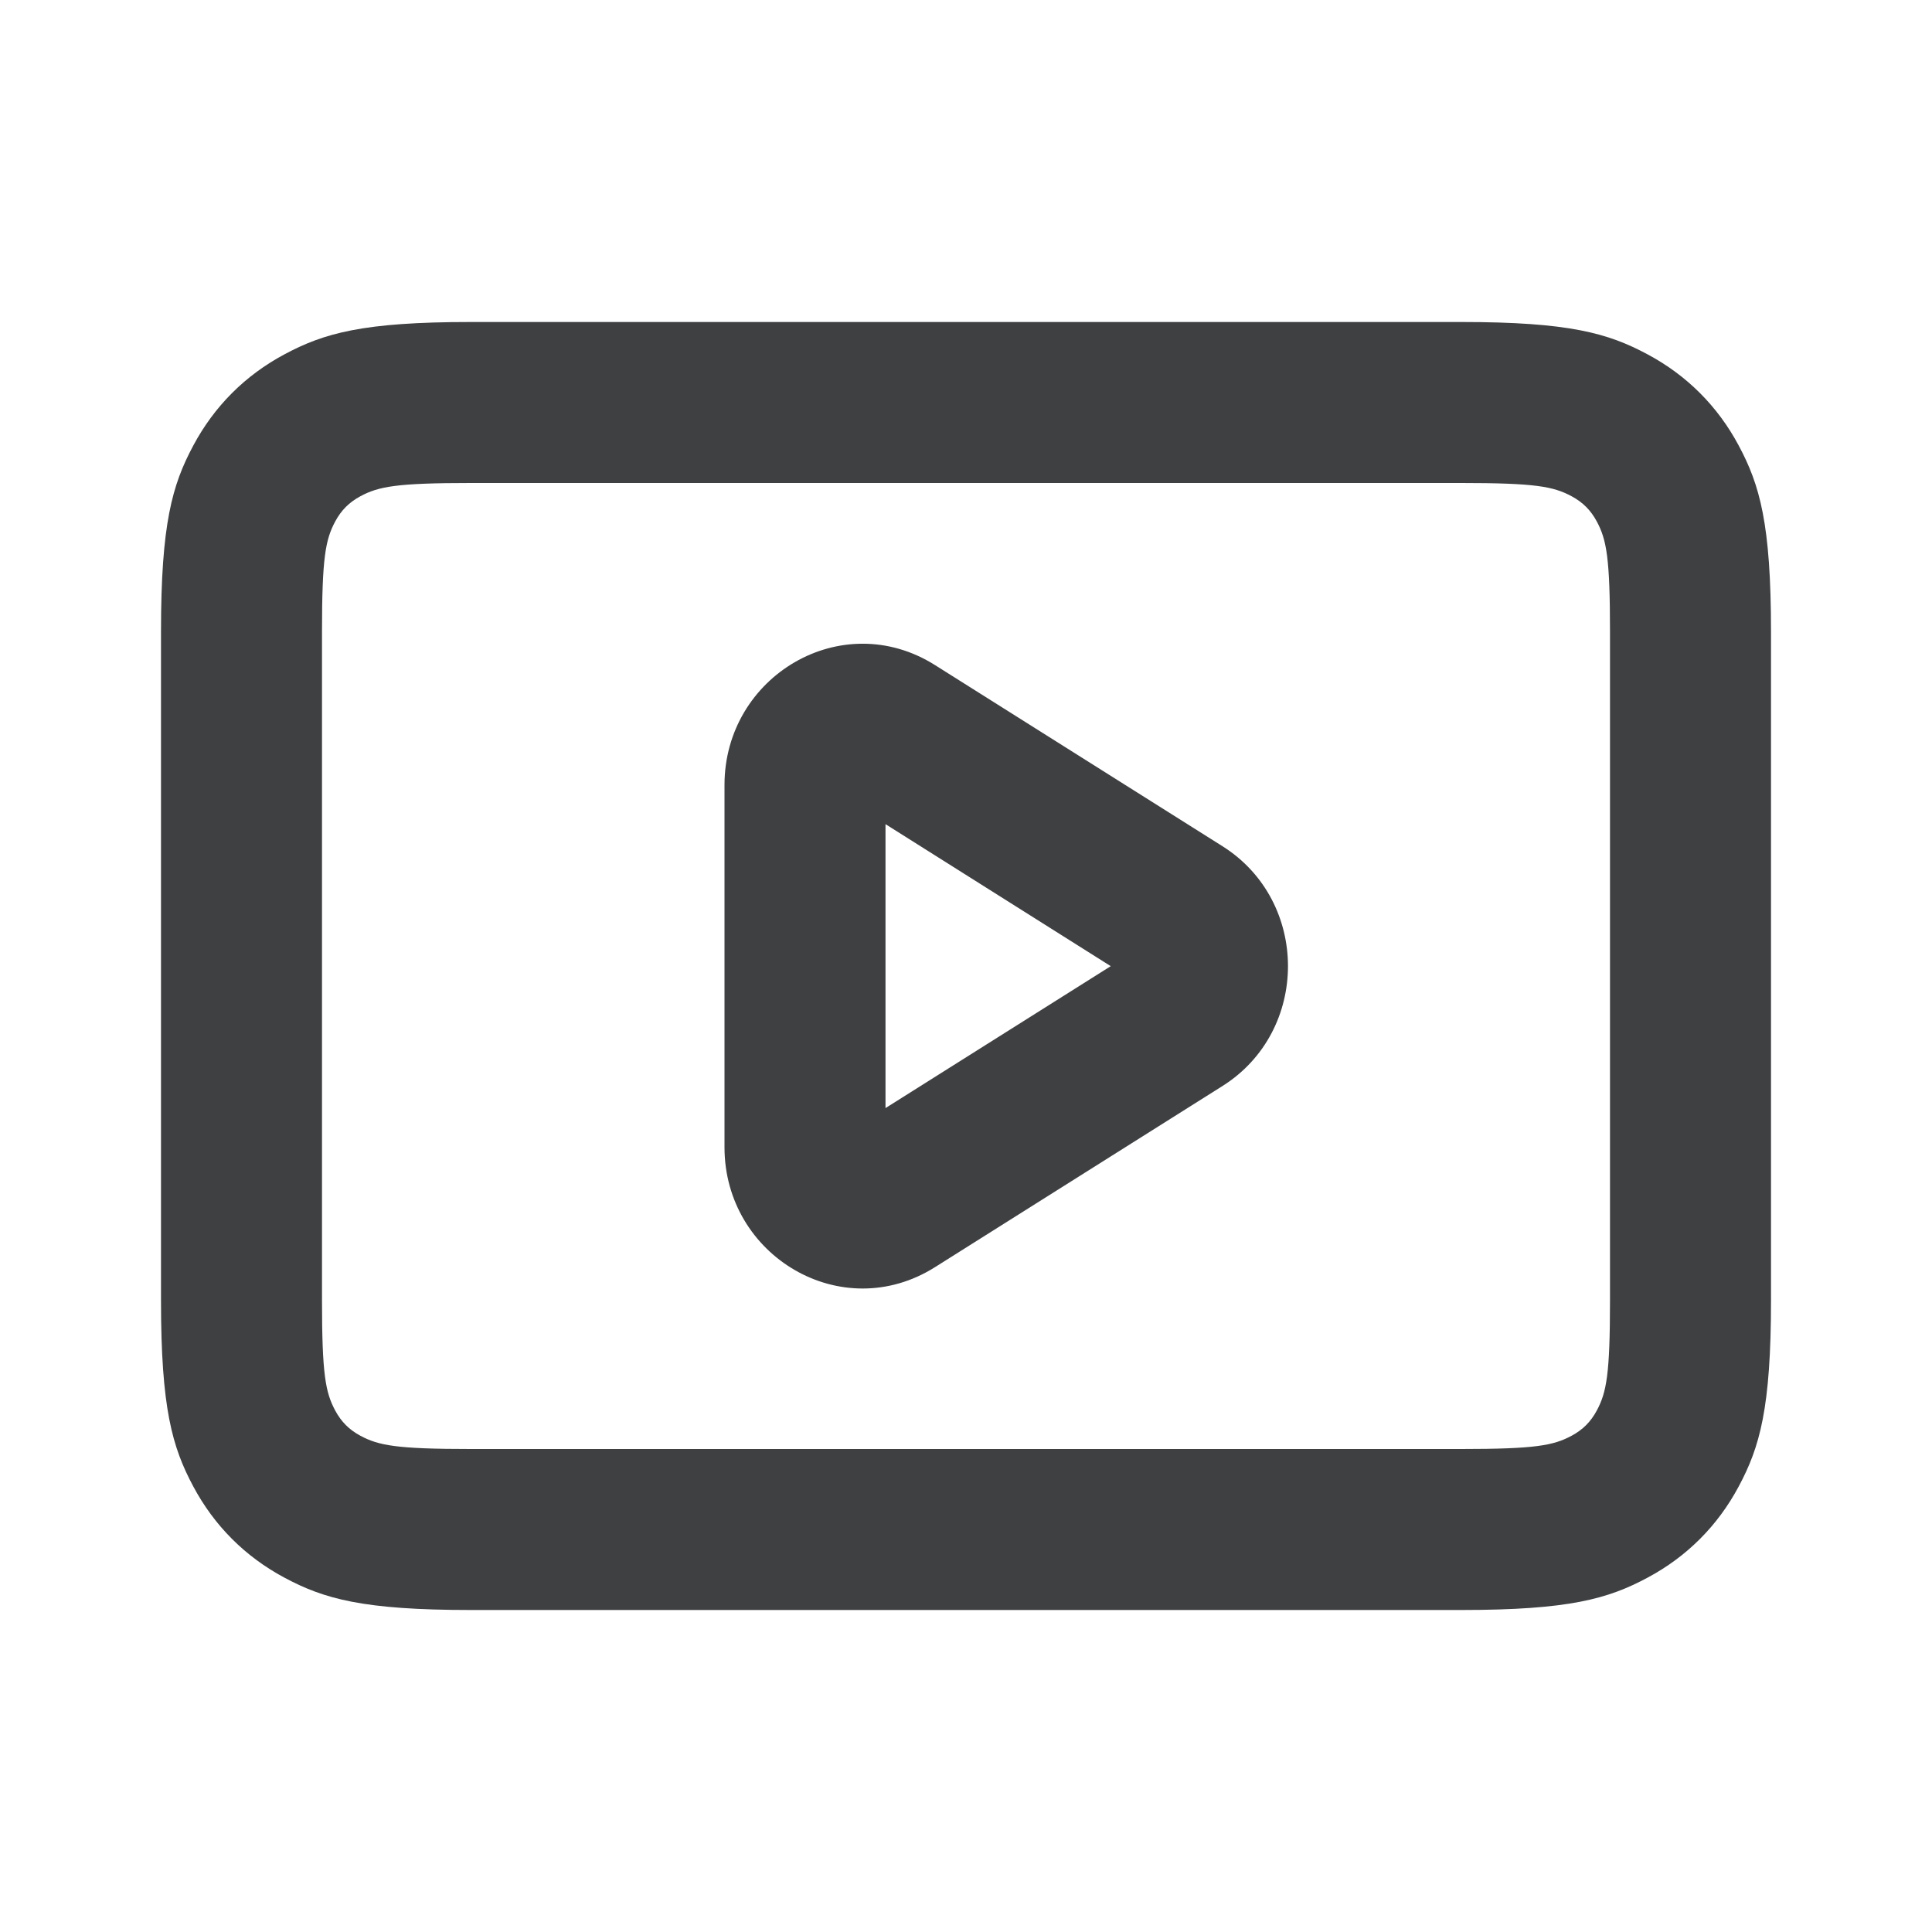
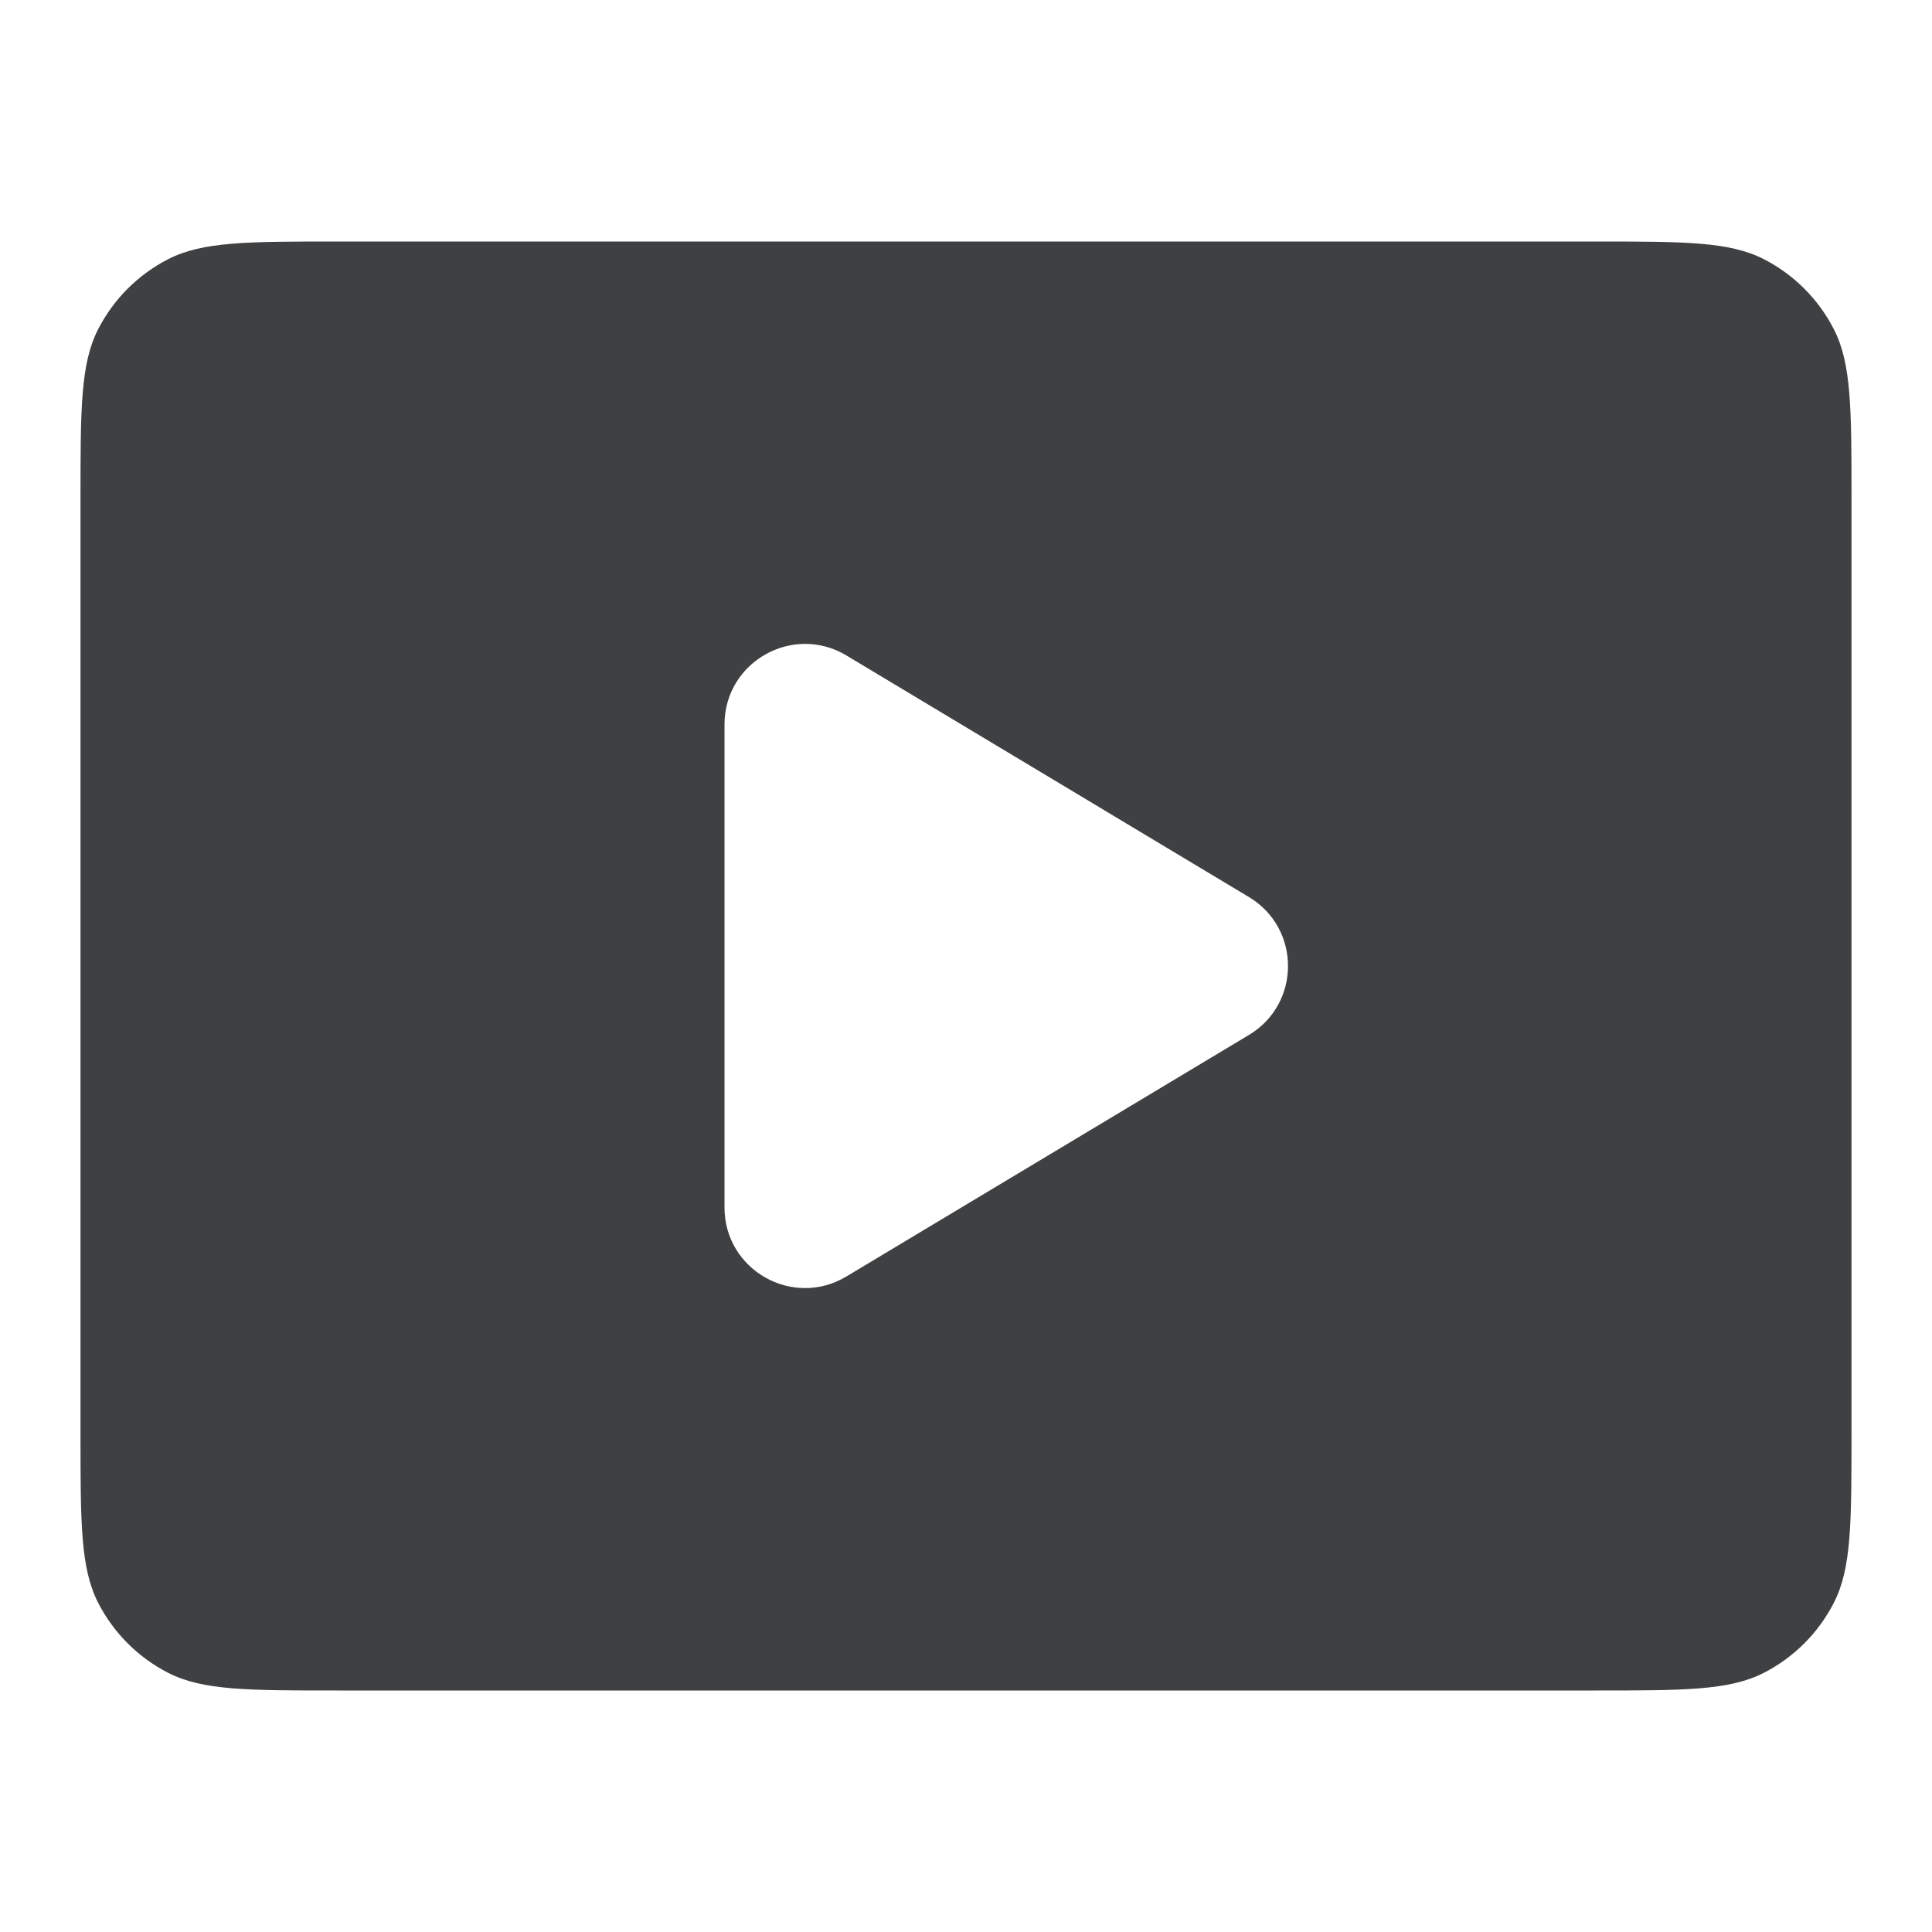
- <svg xmlns="http://www.w3.org/2000/svg" width="24" height="24" viewBox="0 0 24 24">
-   <path fill="#3E4042" fill-rule="evenodd" d="M5.846,6 C4.929,6 4.704,6.043 4.478,6.164 C4.338,6.239 4.239,6.338 4.164,6.478 C4.043,6.704 4,6.929 4,7.846 L4,16.154 C4,17.071 4.043,17.296 4.164,17.522 C4.239,17.662 4.338,17.761 4.478,17.836 C4.704,17.957 4.929,18 5.846,18 L18.154,18 C19.071,18 19.296,17.957 19.522,17.836 C19.662,17.761 19.761,17.662 19.836,17.522 C19.957,17.296 20,17.071 20,16.154 L20,7.846 C20,6.929 19.957,6.704 19.836,6.478 C19.761,6.338 19.662,6.239 19.522,6.164 C19.296,6.043 19.071,6 18.154,6 L5.846,6 Z M5.846,4 L18.154,4 C19.491,4 19.976,4.139 20.465,4.401 C20.954,4.662 21.338,5.046 21.599,5.535 C21.861,6.024 22,6.509 22,7.846 L22,16.154 C22,17.491 21.861,17.976 21.599,18.465 C21.338,18.954 20.954,19.338 20.465,19.599 C19.976,19.861 19.491,20 18.154,20 L5.846,20 C4.509,20 4.024,19.861 3.535,19.599 C3.046,19.338 2.662,18.954 2.401,18.465 C2.139,17.976 2,17.491 2,16.154 L2,7.846 C2,6.509 2.139,6.024 2.401,5.535 C2.662,5.046 3.046,4.662 3.535,4.401 C4.024,4.139 4.509,4 5.846,4 Z M11,13.765 L13.798,12.002 L11,10.238 L11,13.765 Z M9,9.751 C9,8.399 10.457,7.532 11.615,8.262 L15.186,10.512 C16.271,11.196 16.271,12.807 15.186,13.491 L11.615,15.741 C10.457,16.471 9,15.604 9,14.252 L9,9.751 Z" />
+ <svg xmlns="http://www.w3.org/2000/svg" width="24" height="24" viewBox="0 0 24 24" fill="none">
+   <path fill-rule="evenodd" clip-rule="evenodd" d="M1.218 4.092C1 4.52 1 5.08 1 6.2V17.8C1 18.92 1 19.48 1.218 19.908C1.41 20.284 1.716 20.59 2.092 20.782C2.52 21 3.08 21 4.2 21H19.8C20.92 21 21.48 21 21.908 20.782C22.284 20.59 22.59 20.284 22.782 19.908C23 19.48 23 18.92 23 17.8V6.2C23 5.08 23 4.52 22.782 4.092C22.59 3.716 22.284 3.41 21.908 3.218C21.48 3 20.92 3 19.8 3H4.2C3.08 3 2.52 3 2.092 3.218C1.716 3.41 1.41 3.716 1.218 4.092ZM10.514 15.857C9.848 16.257 9 15.777 9 15V9C9 8.223 9.848 7.743 10.514 8.142L15.514 11.143C16.162 11.531 16.162 12.469 15.514 12.857L10.514 15.857Z" fill="#3E4042" />
</svg>
